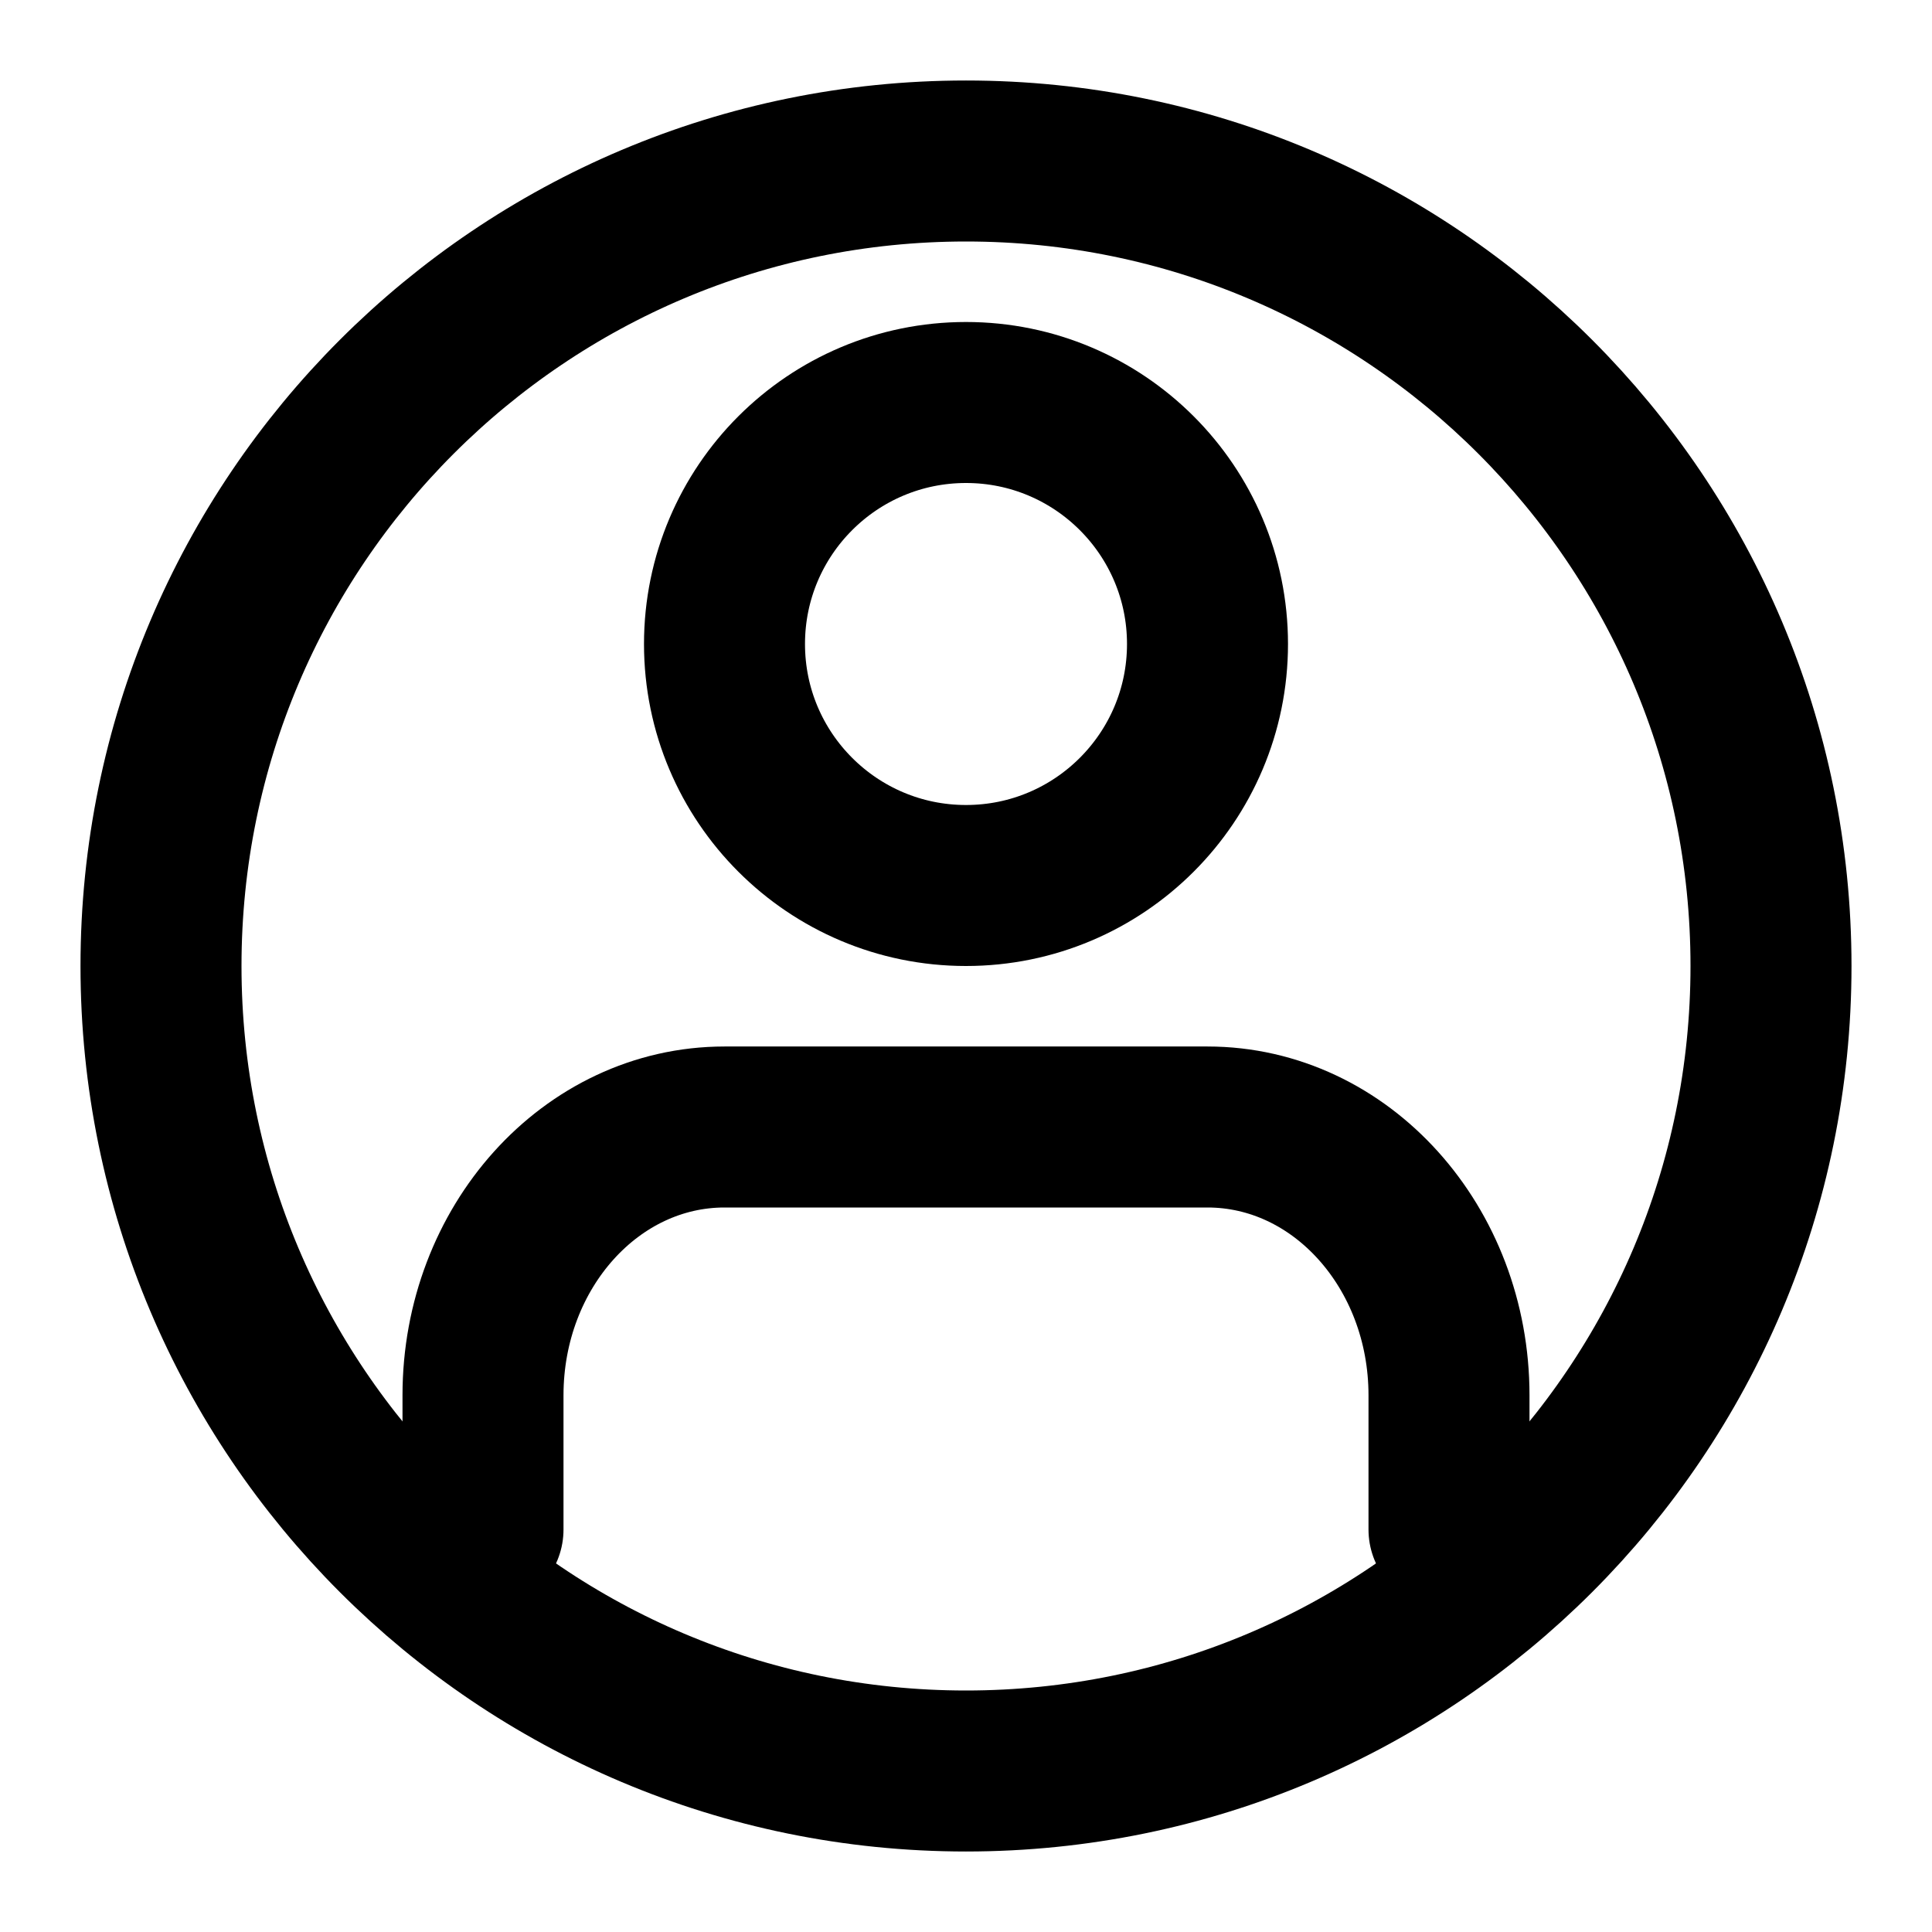
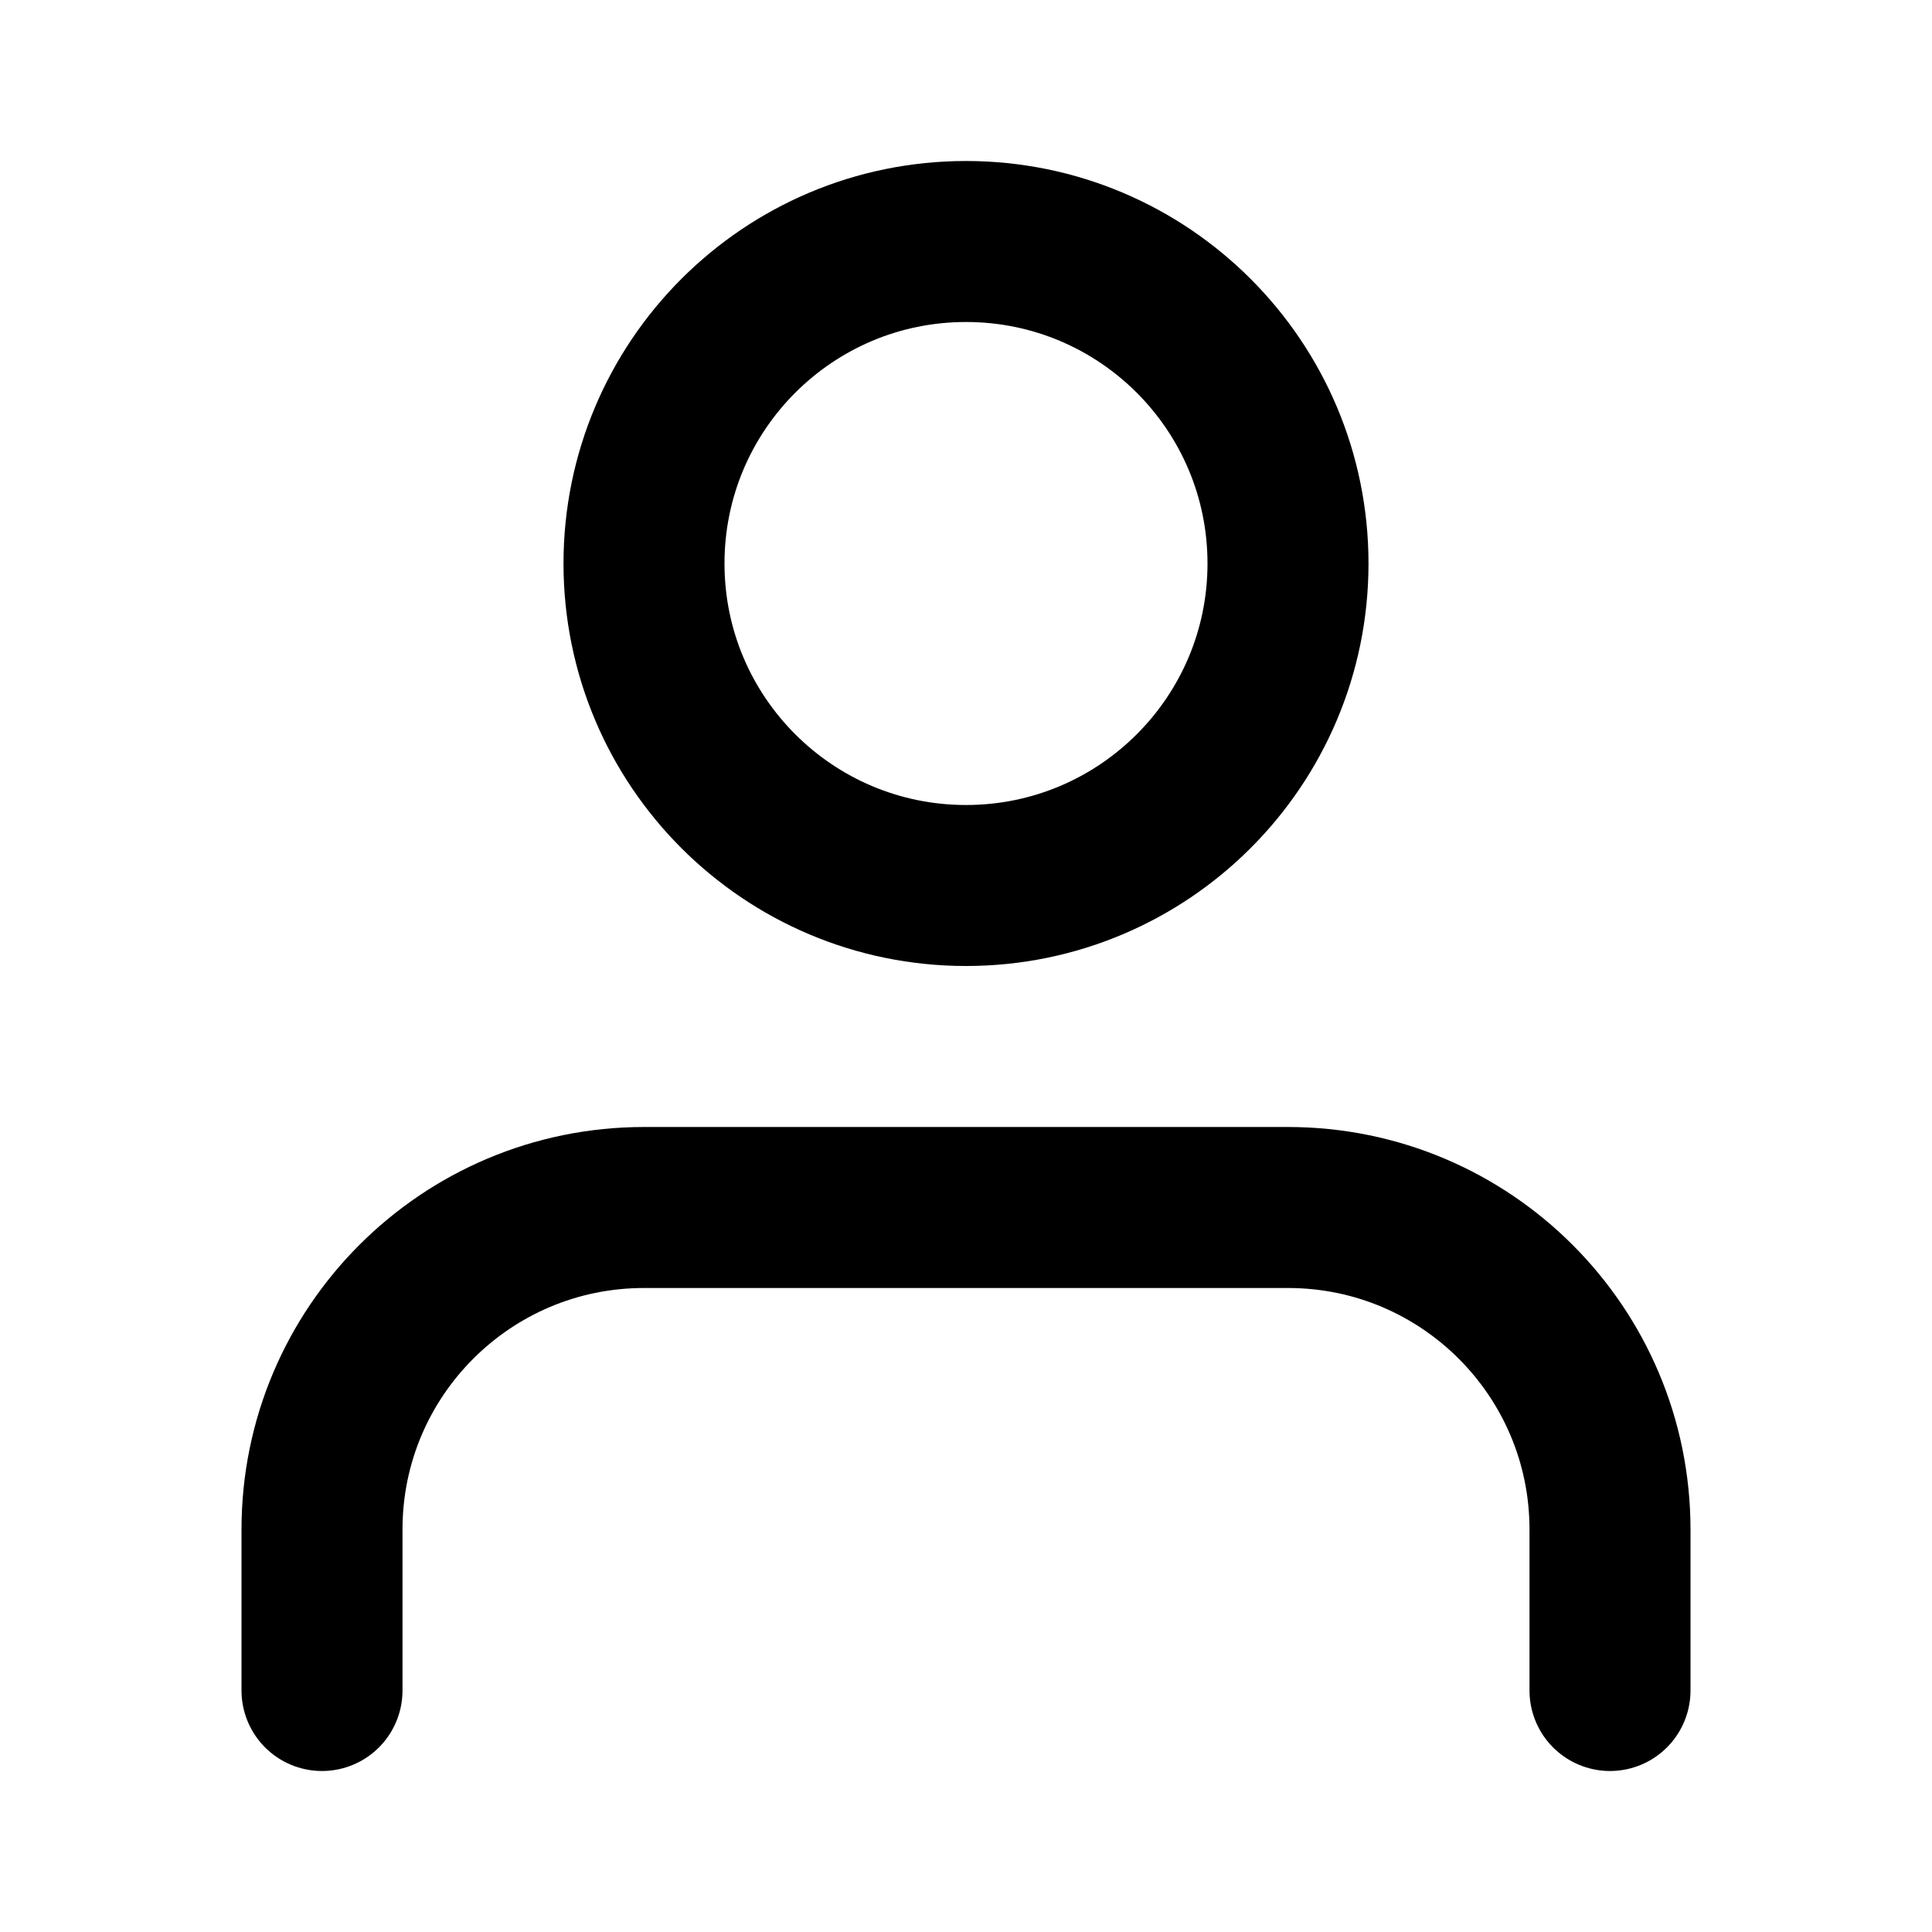
- <svg xmlns="http://www.w3.org/2000/svg" width="24" height="24" viewBox="0 0 24 24">
-   <g fill="none" fill-rule="evenodd" stroke="#000" stroke-linecap="round" stroke-linejoin="round" stroke-width="2" transform="translate(2 2)">
-     <circle cx="10" cy="10" r="10" />
-     <path d="M16 17v-1.667C16 13.493 14.657 12 13 12H7c-1.657 0-3 1.492-3 3.333V17" />
-     <circle cx="10" cy="6" r="3" />
-   </g>
+ <svg xmlns="http://www.w3.org/2000/svg" width="24" height="24" viewBox="0 0 24 24" fill="none" stroke="currentColor" stroke-width="2" stroke-linecap="round" stroke-linejoin="round" class="feather feather-user">
+   <path d="M20 21v-2a4 4 0 0 0-4-4H8a4 4 0 0 0-4 4v2" />
+   <circle cx="12" cy="7" r="4" />
</svg>
